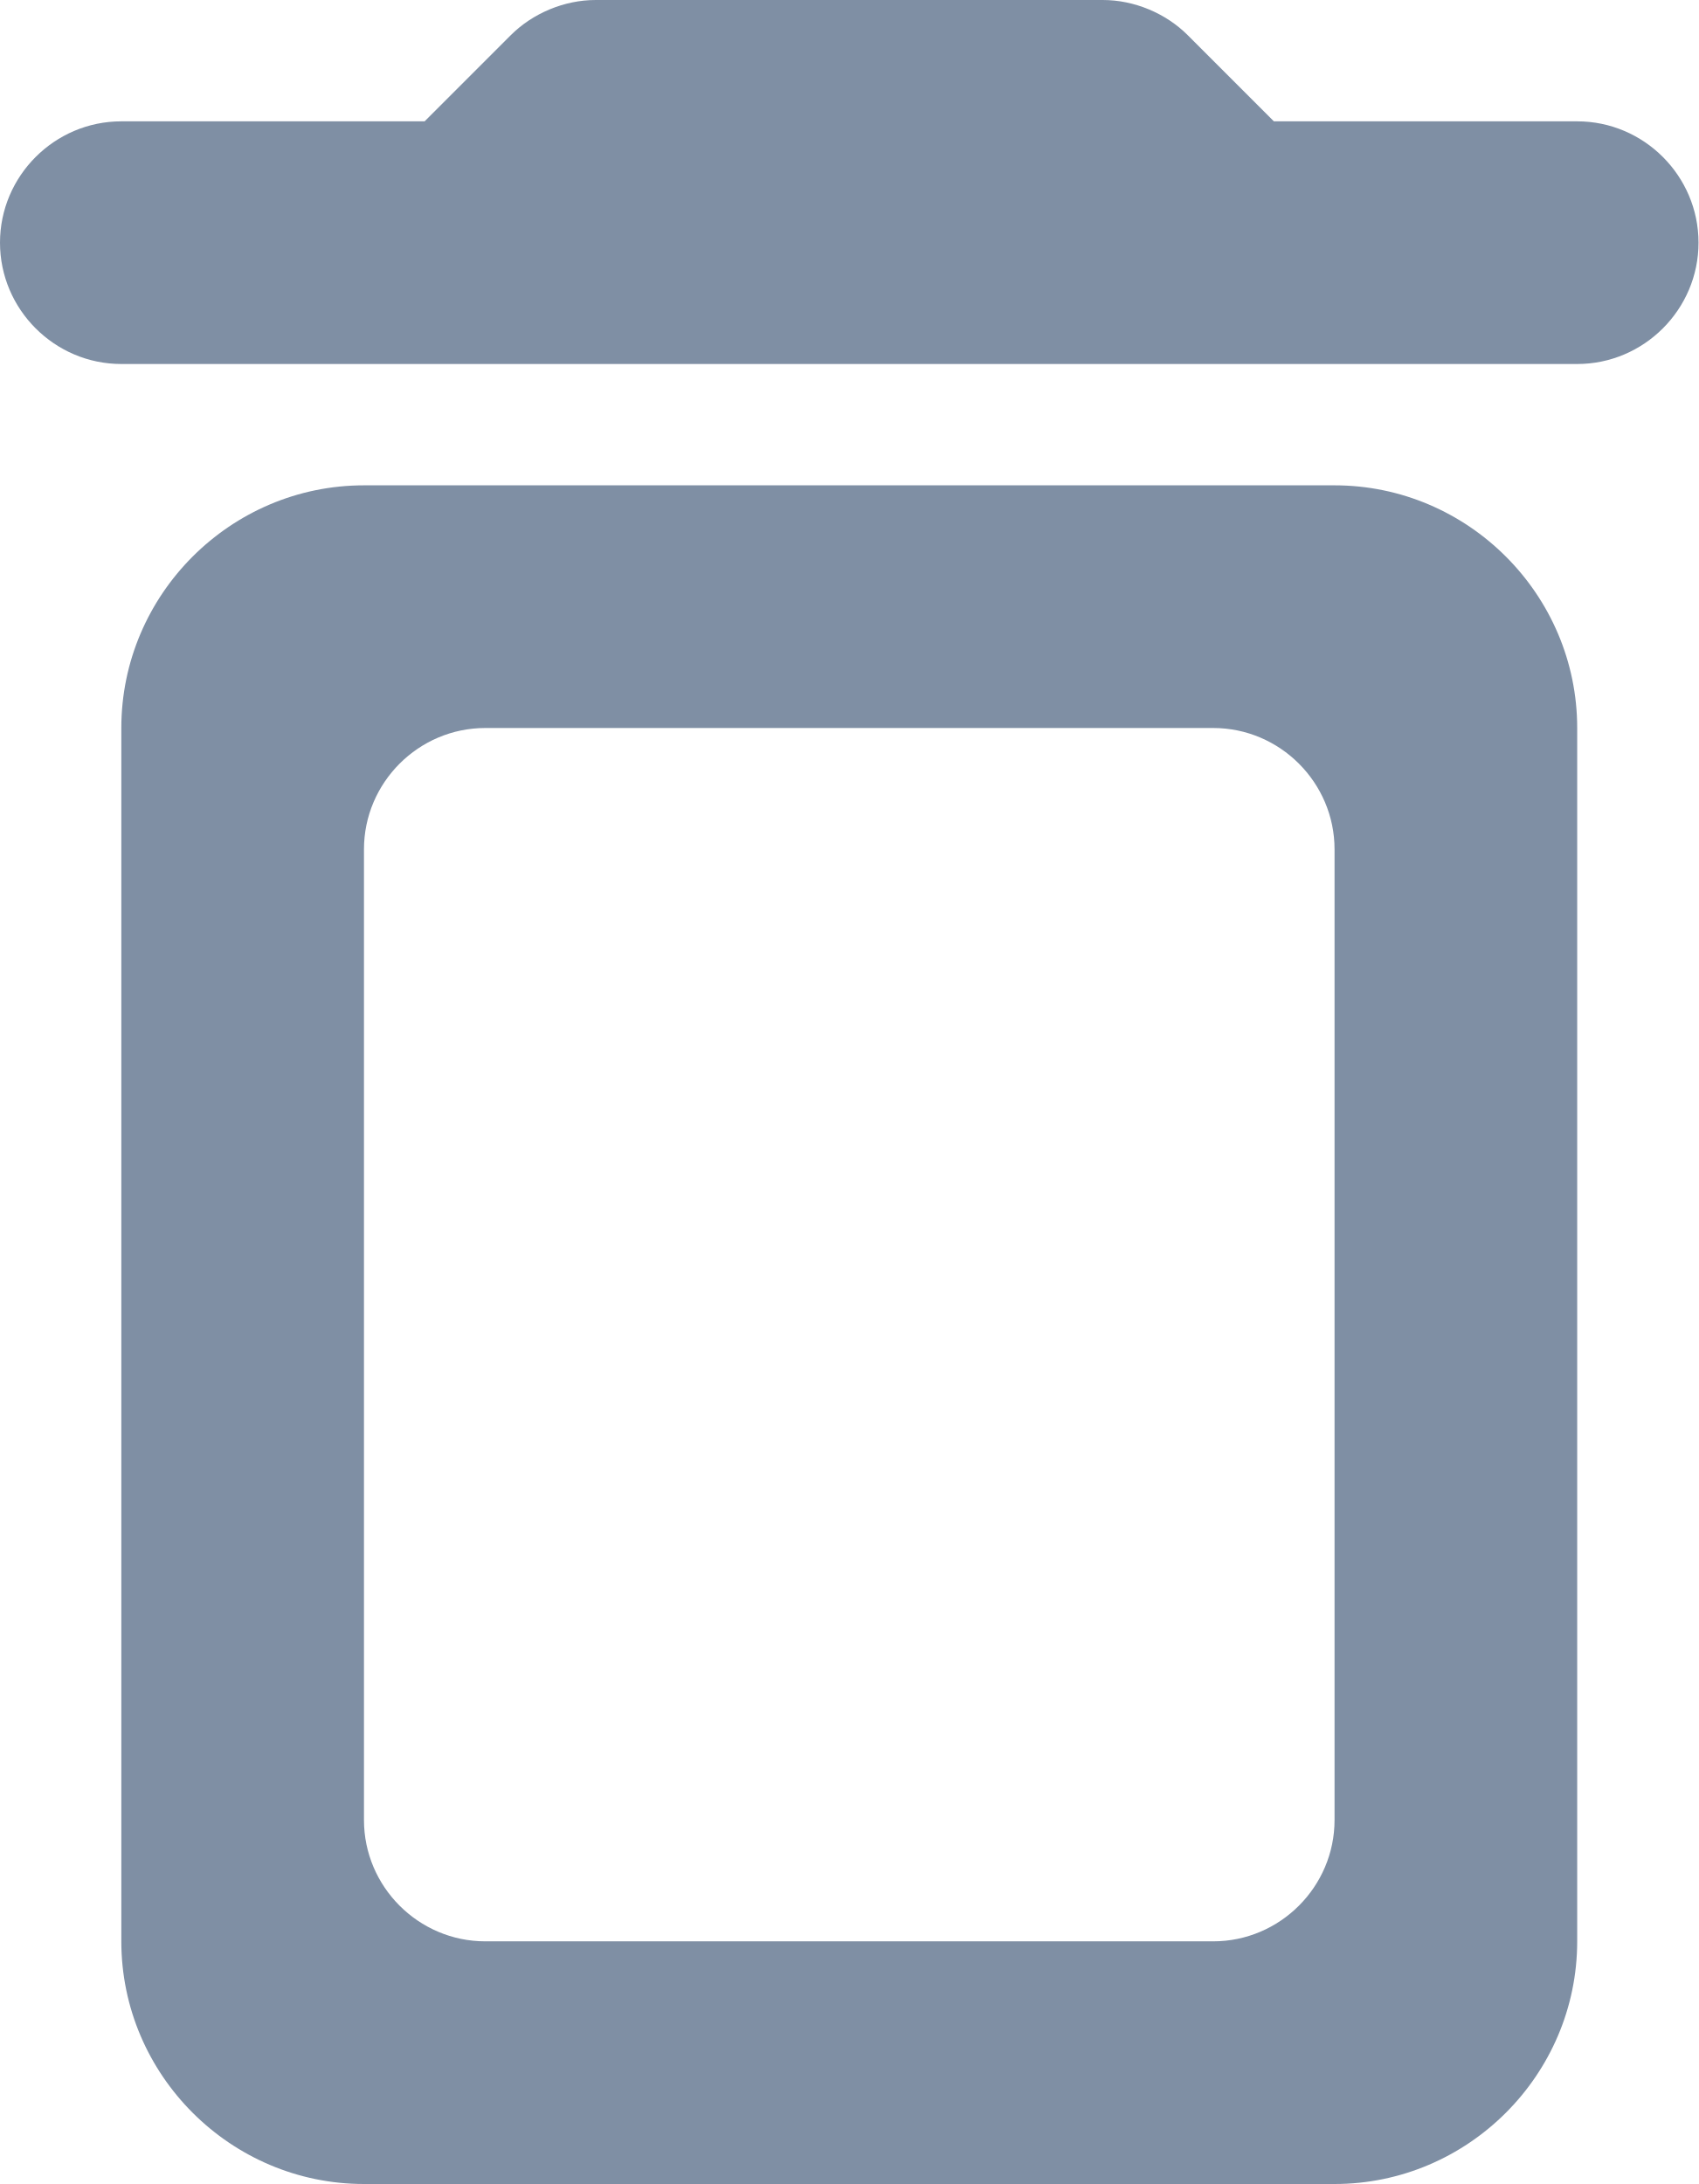
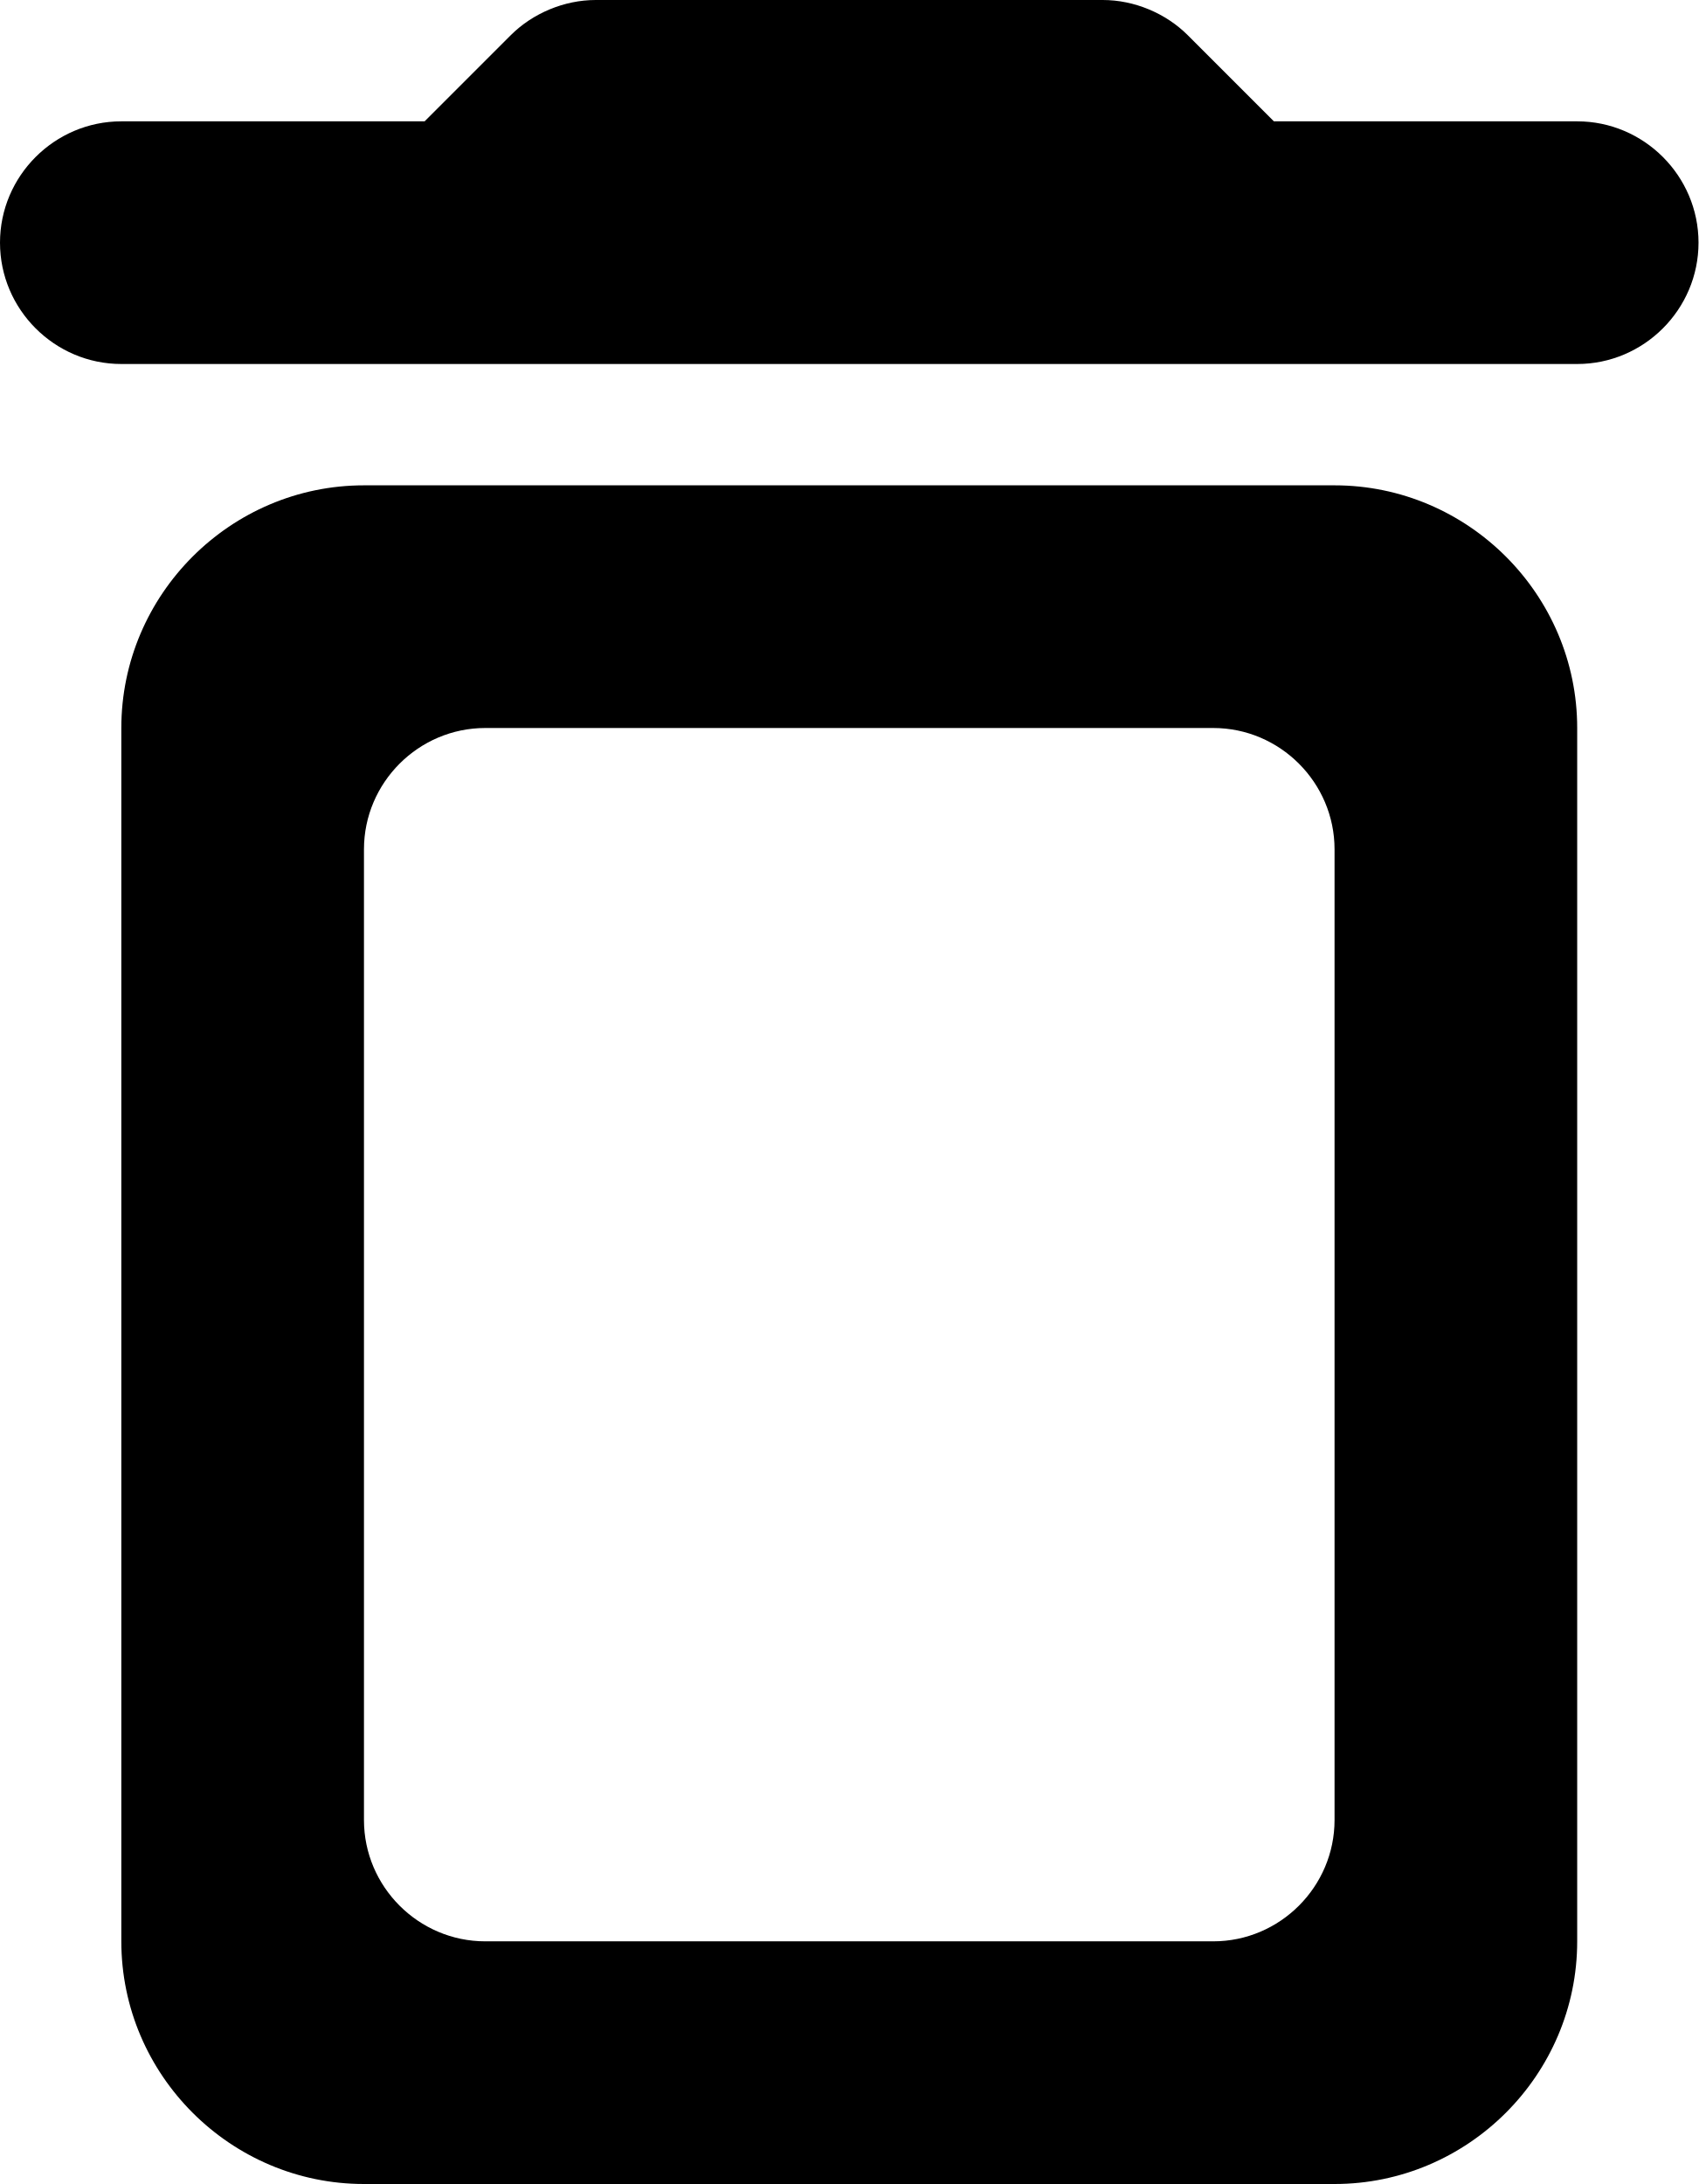
- <svg xmlns="http://www.w3.org/2000/svg" width="14" height="18" viewBox="0 0 14 18" fill="none">
-   <path d="M1 16C1 17.1 1.9 18 3 18H11C12.1 18 13 17.1 13 16V6C13 4.9 12.1 4 11 4H3C1.9 4 1 4.9 1 6V16ZM4 6H10C10.55 6 11 6.45 11 7V15C11 15.55 10.55 16 10 16H4C3.45 16 3 15.55 3 15V7C3 6.45 3.45 6 4 6ZM10.5 1L9.79 0.29C9.61 0.11 9.35 0 9.09 0H4.91C4.65 0 4.39 0.11 4.21 0.29L3.5 1H1C0.45 1 0 1.45 0 2C0 2.55 0.45 3 1 3H13C13.55 3 14 2.55 14 2C14 1.45 13.55 1 13 1H10.5Z" fill="#7F8FA4" />
+ <svg xmlns="http://www.w3.org/2000/svg" width="14" height="18" viewBox="0 0 14 18">
+   <path d="M1 16C1 17.1 1.9 18 3 18H11C12.1 18 13 17.1 13 16V6C13 4.9 12.1 4 11 4H3C1.9 4 1 4.9 1 6V16ZM4 6H10C10.55 6 11 6.45 11 7V15C11 15.55 10.55 16 10 16H4C3.45 16 3 15.55 3 15V7C3 6.45 3.45 6 4 6ZM10.5 1L9.79 0.29C9.61 0.11 9.35 0 9.09 0H4.91C4.65 0 4.39 0.11 4.21 0.29L3.5 1H1C0.45 1 0 1.45 0 2C0 2.55 0.45 3 1 3H13C13.55 3 14 2.55 14 2C14 1.45 13.55 1 13 1H10.5Z" />
</svg>
